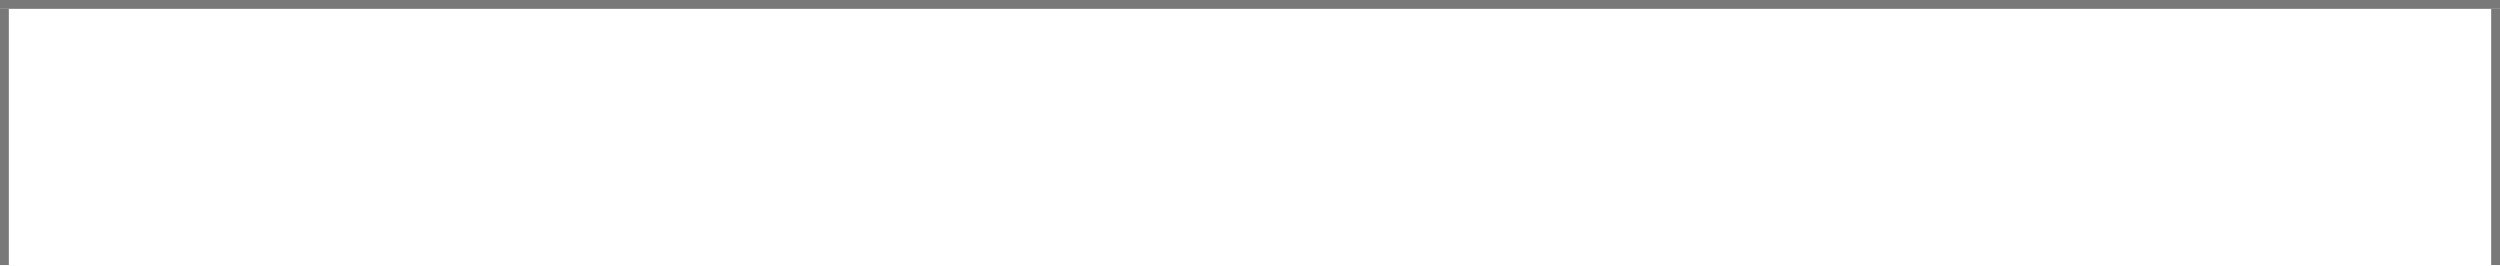
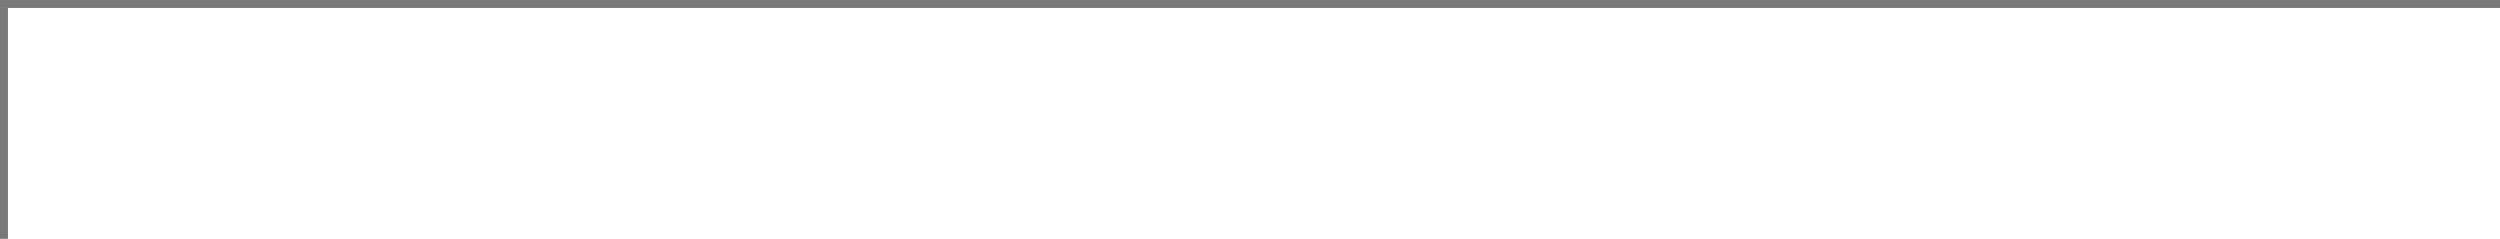
- <svg xmlns="http://www.w3.org/2000/svg" version="1.1" width="283px" height="30px" viewBox="1035 0 283 30">
-   <path d="M 1 1  L 282 1  L 282 30  L 1 30  L 1 1  Z " fill-rule="nonzero" fill="rgba(255, 255, 255, 1)" stroke="none" transform="matrix(1 0 0 1 1035 0 )" class="fill" />
-   <path d="M 0.5 1  L 0.5 30  " stroke-width="1" stroke-dasharray="0" stroke="rgba(121, 121, 121, 1)" fill="none" transform="matrix(1 0 0 1 1035 0 )" class="stroke" />
-   <path d="M 0 0.5  L 283 0.5  " stroke-width="1" stroke-dasharray="0" stroke="rgba(121, 121, 121, 1)" fill="none" transform="matrix(1 0 0 1 1035 0 )" class="stroke" />
-   <path d="M 282.5 1  L 282.5 30  " stroke-width="1" stroke-dasharray="0" stroke="rgba(121, 121, 121, 1)" fill="none" transform="matrix(1 0 0 1 1035 0 )" class="stroke" />
+ <svg xmlns="http://www.w3.org/2000/svg" version="1.1" width="314px" height="30px" viewBox="425 0 314 30">
+   <path d="M 1 1  L 314 1  L 314 30  L 1 30  L 1 1  Z " fill-rule="nonzero" fill="rgba(255, 255, 255, 1)" stroke="none" transform="matrix(1 0 0 1 425 0 )" class="fill" />
+   <path d="M 0.5 1  L 0.5 30  " stroke-width="1" stroke-dasharray="0" stroke="rgba(121, 121, 121, 1)" fill="none" transform="matrix(1 0 0 1 425 0 )" class="stroke" />
+   <path d="M 0 0.5  L 314 0.5  " stroke-width="1" stroke-dasharray="0" stroke="rgba(121, 121, 121, 1)" fill="none" transform="matrix(1 0 0 1 425 0 )" class="stroke" />
</svg>
